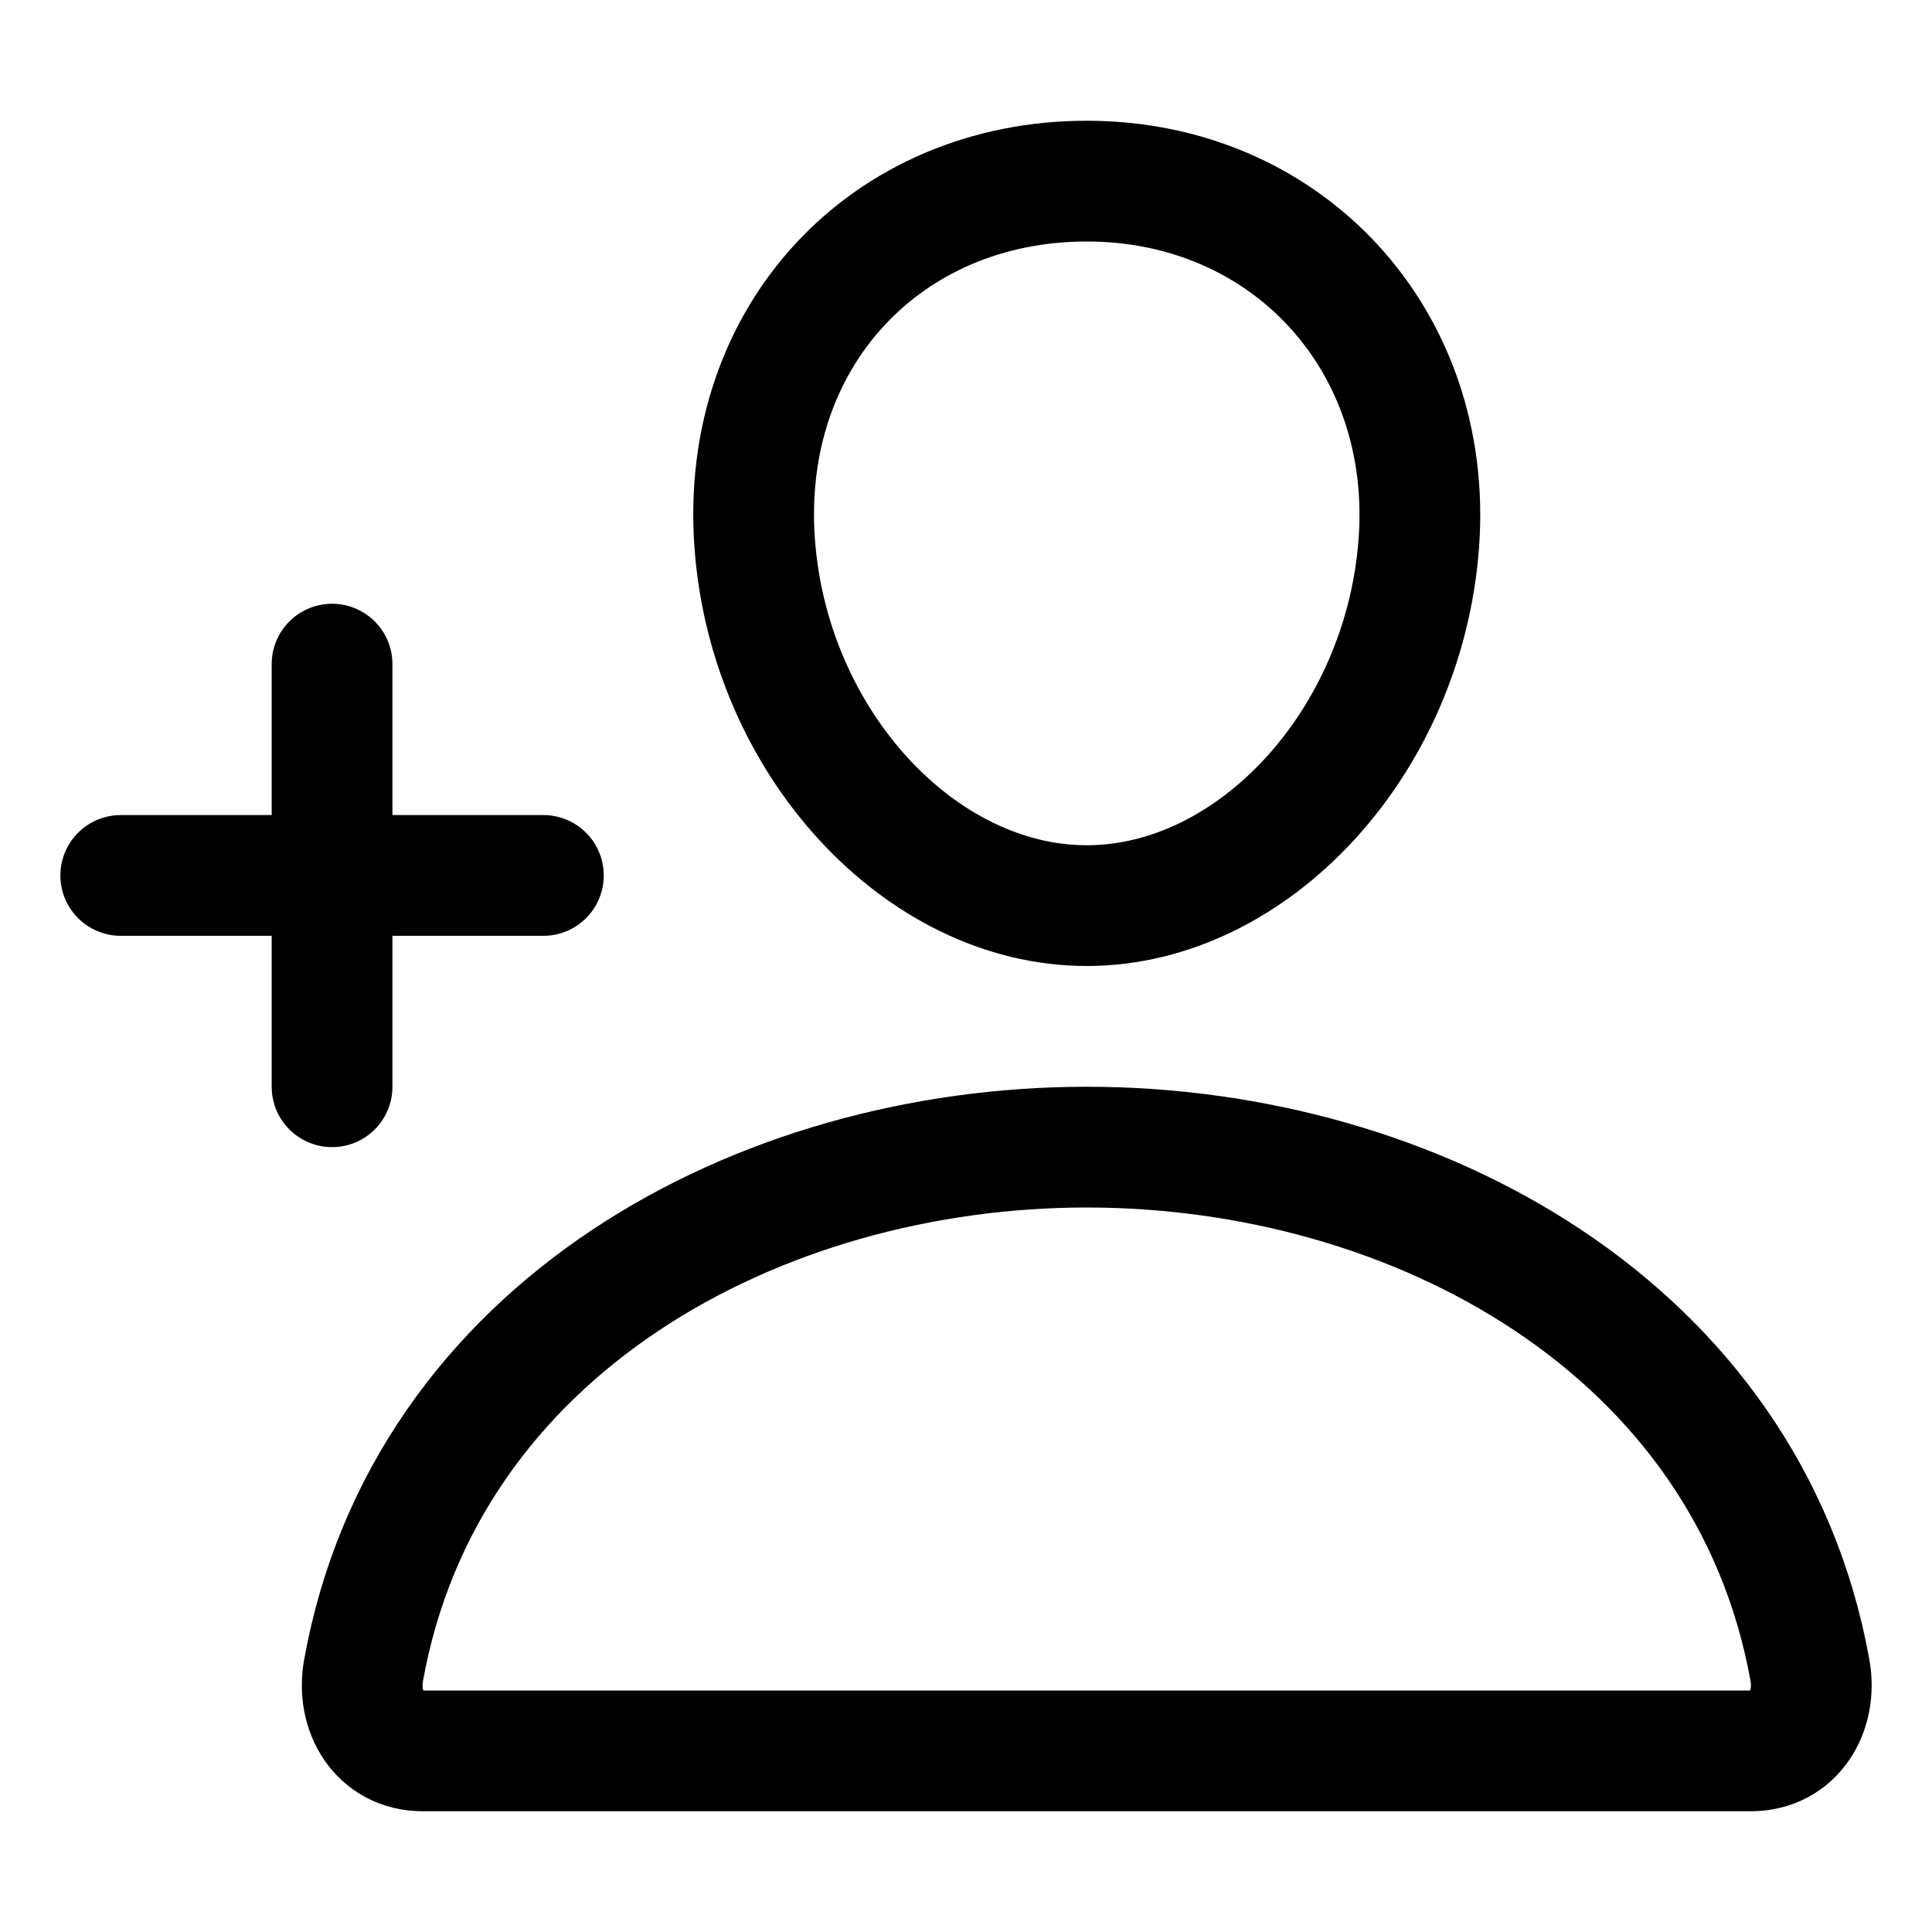
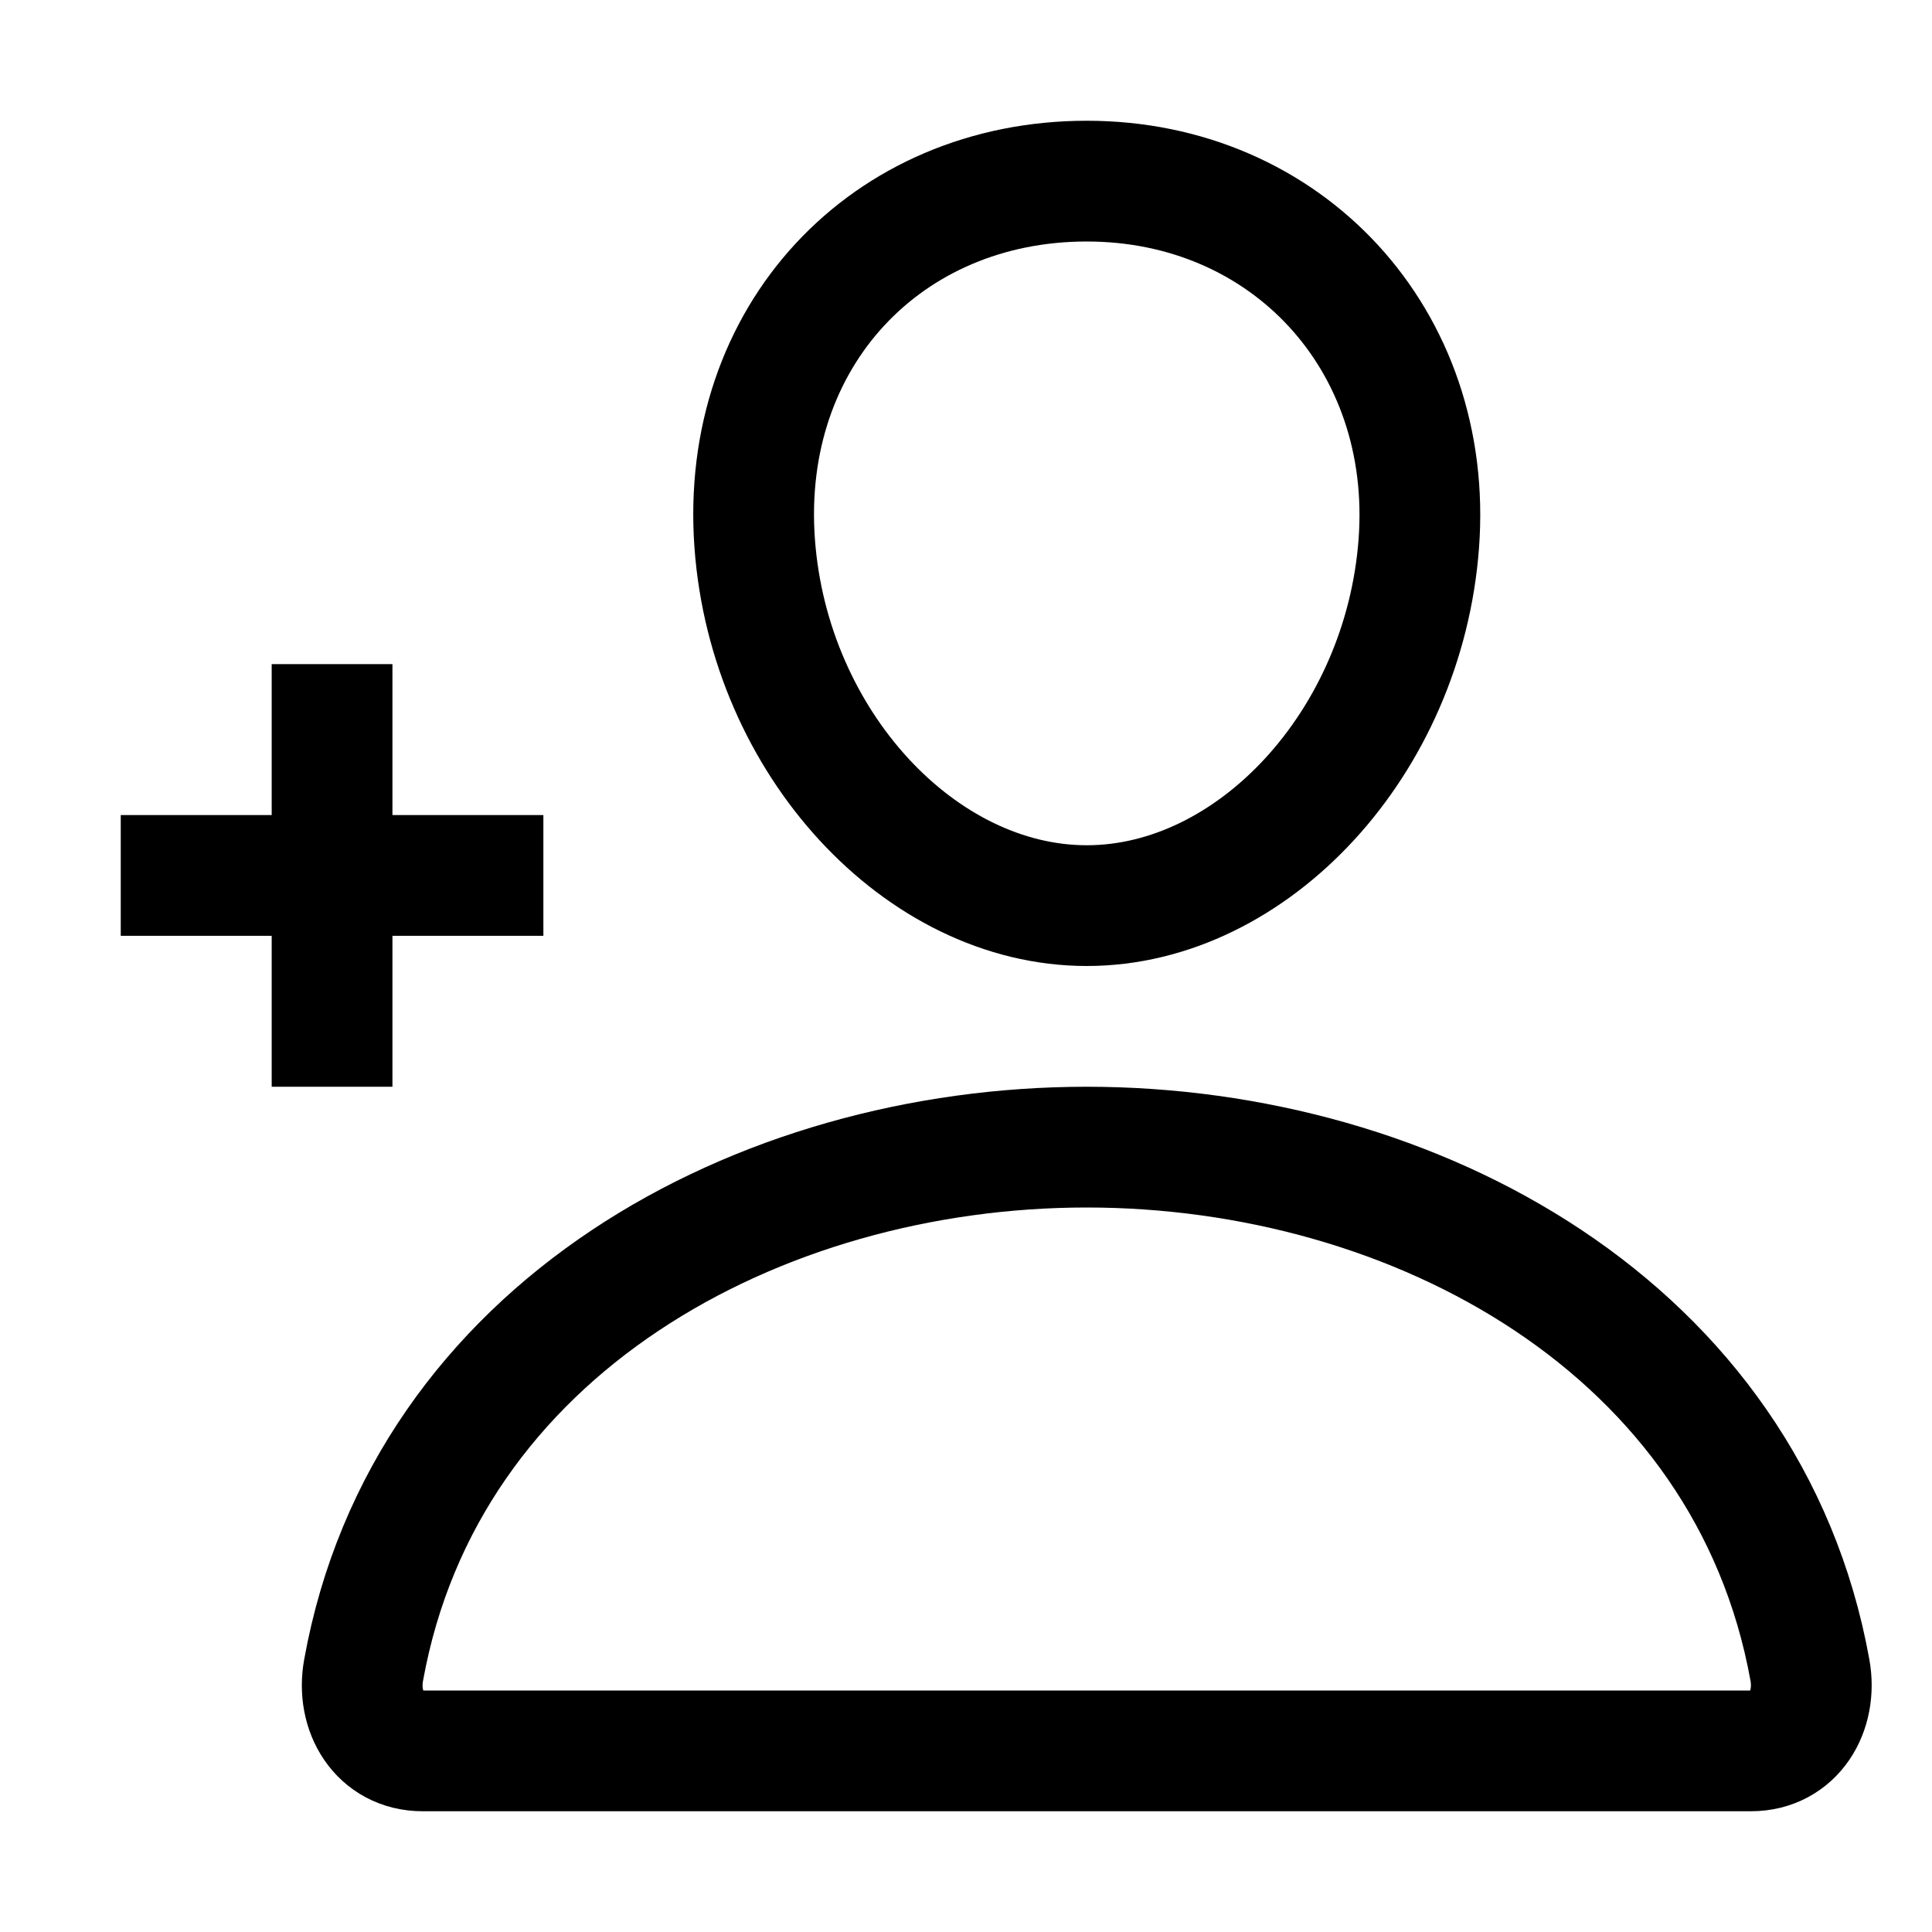
<svg xmlns="http://www.w3.org/2000/svg" height="512" viewBox="0 0 512 512" width="512">
-   <path d="M376,144c-3.92,52.87-44,96-88,96s-84.15-43.12-88-96c-4-55,35-96,88-96S380,90,376,144Z" style="fill:none;stroke:#000;stroke-linecap:round;stroke-linejoin:round;stroke-width:32px" />
-   <path d="M288,304c-87,0-175.3,48-191.64,138.6-2,10.92,4.21,21.4,15.65,21.4H464c11.44,0,17.62-10.48,15.65-21.4C463.3,352,375,304,288,304Z" style="fill:none;stroke:#000;stroke-miterlimit:10;stroke-width:32px" />
-   <line style="fill:none;stroke:#000;stroke-linecap:round;stroke-linejoin:round;stroke-width:32px" x1="88" x2="88" y1="176" y2="288" />
-   <line style="fill:none;stroke:#000;stroke-linecap:round;stroke-linejoin:round;stroke-width:32px" x1="144" x2="32" y1="232" y2="232" />
+   <path d="M376,144c-3.92,52.87-44,96-88,96s-84.15-43.12-88-96c-4-55,35-96,88-96S380,90,376,144Z" style="fill:none;stroke:#000;strokeLinecap:round;strokeLinejoin:round;stroke-width:32px" />
+   <path d="M288,304c-87,0-175.3,48-191.64,138.6-2,10.92,4.21,21.4,15.65,21.4H464c11.44,0,17.62-10.48,15.65-21.4C463.3,352,375,304,288,304Z" style="fill:none;stroke:#000;strokeMiterlimit:10;stroke-width:32px" />
+   <line style="fill:none;stroke:#000;strokeLinecap:round;strokeLinejoin:round;stroke-width:32px" x1="88" x2="88" y1="176" y2="288" />
+   <line style="fill:none;stroke:#000;strokeLinecap:round;strokeLinejoin:round;stroke-width:32px" x1="144" x2="32" y1="232" y2="232" />
</svg>
